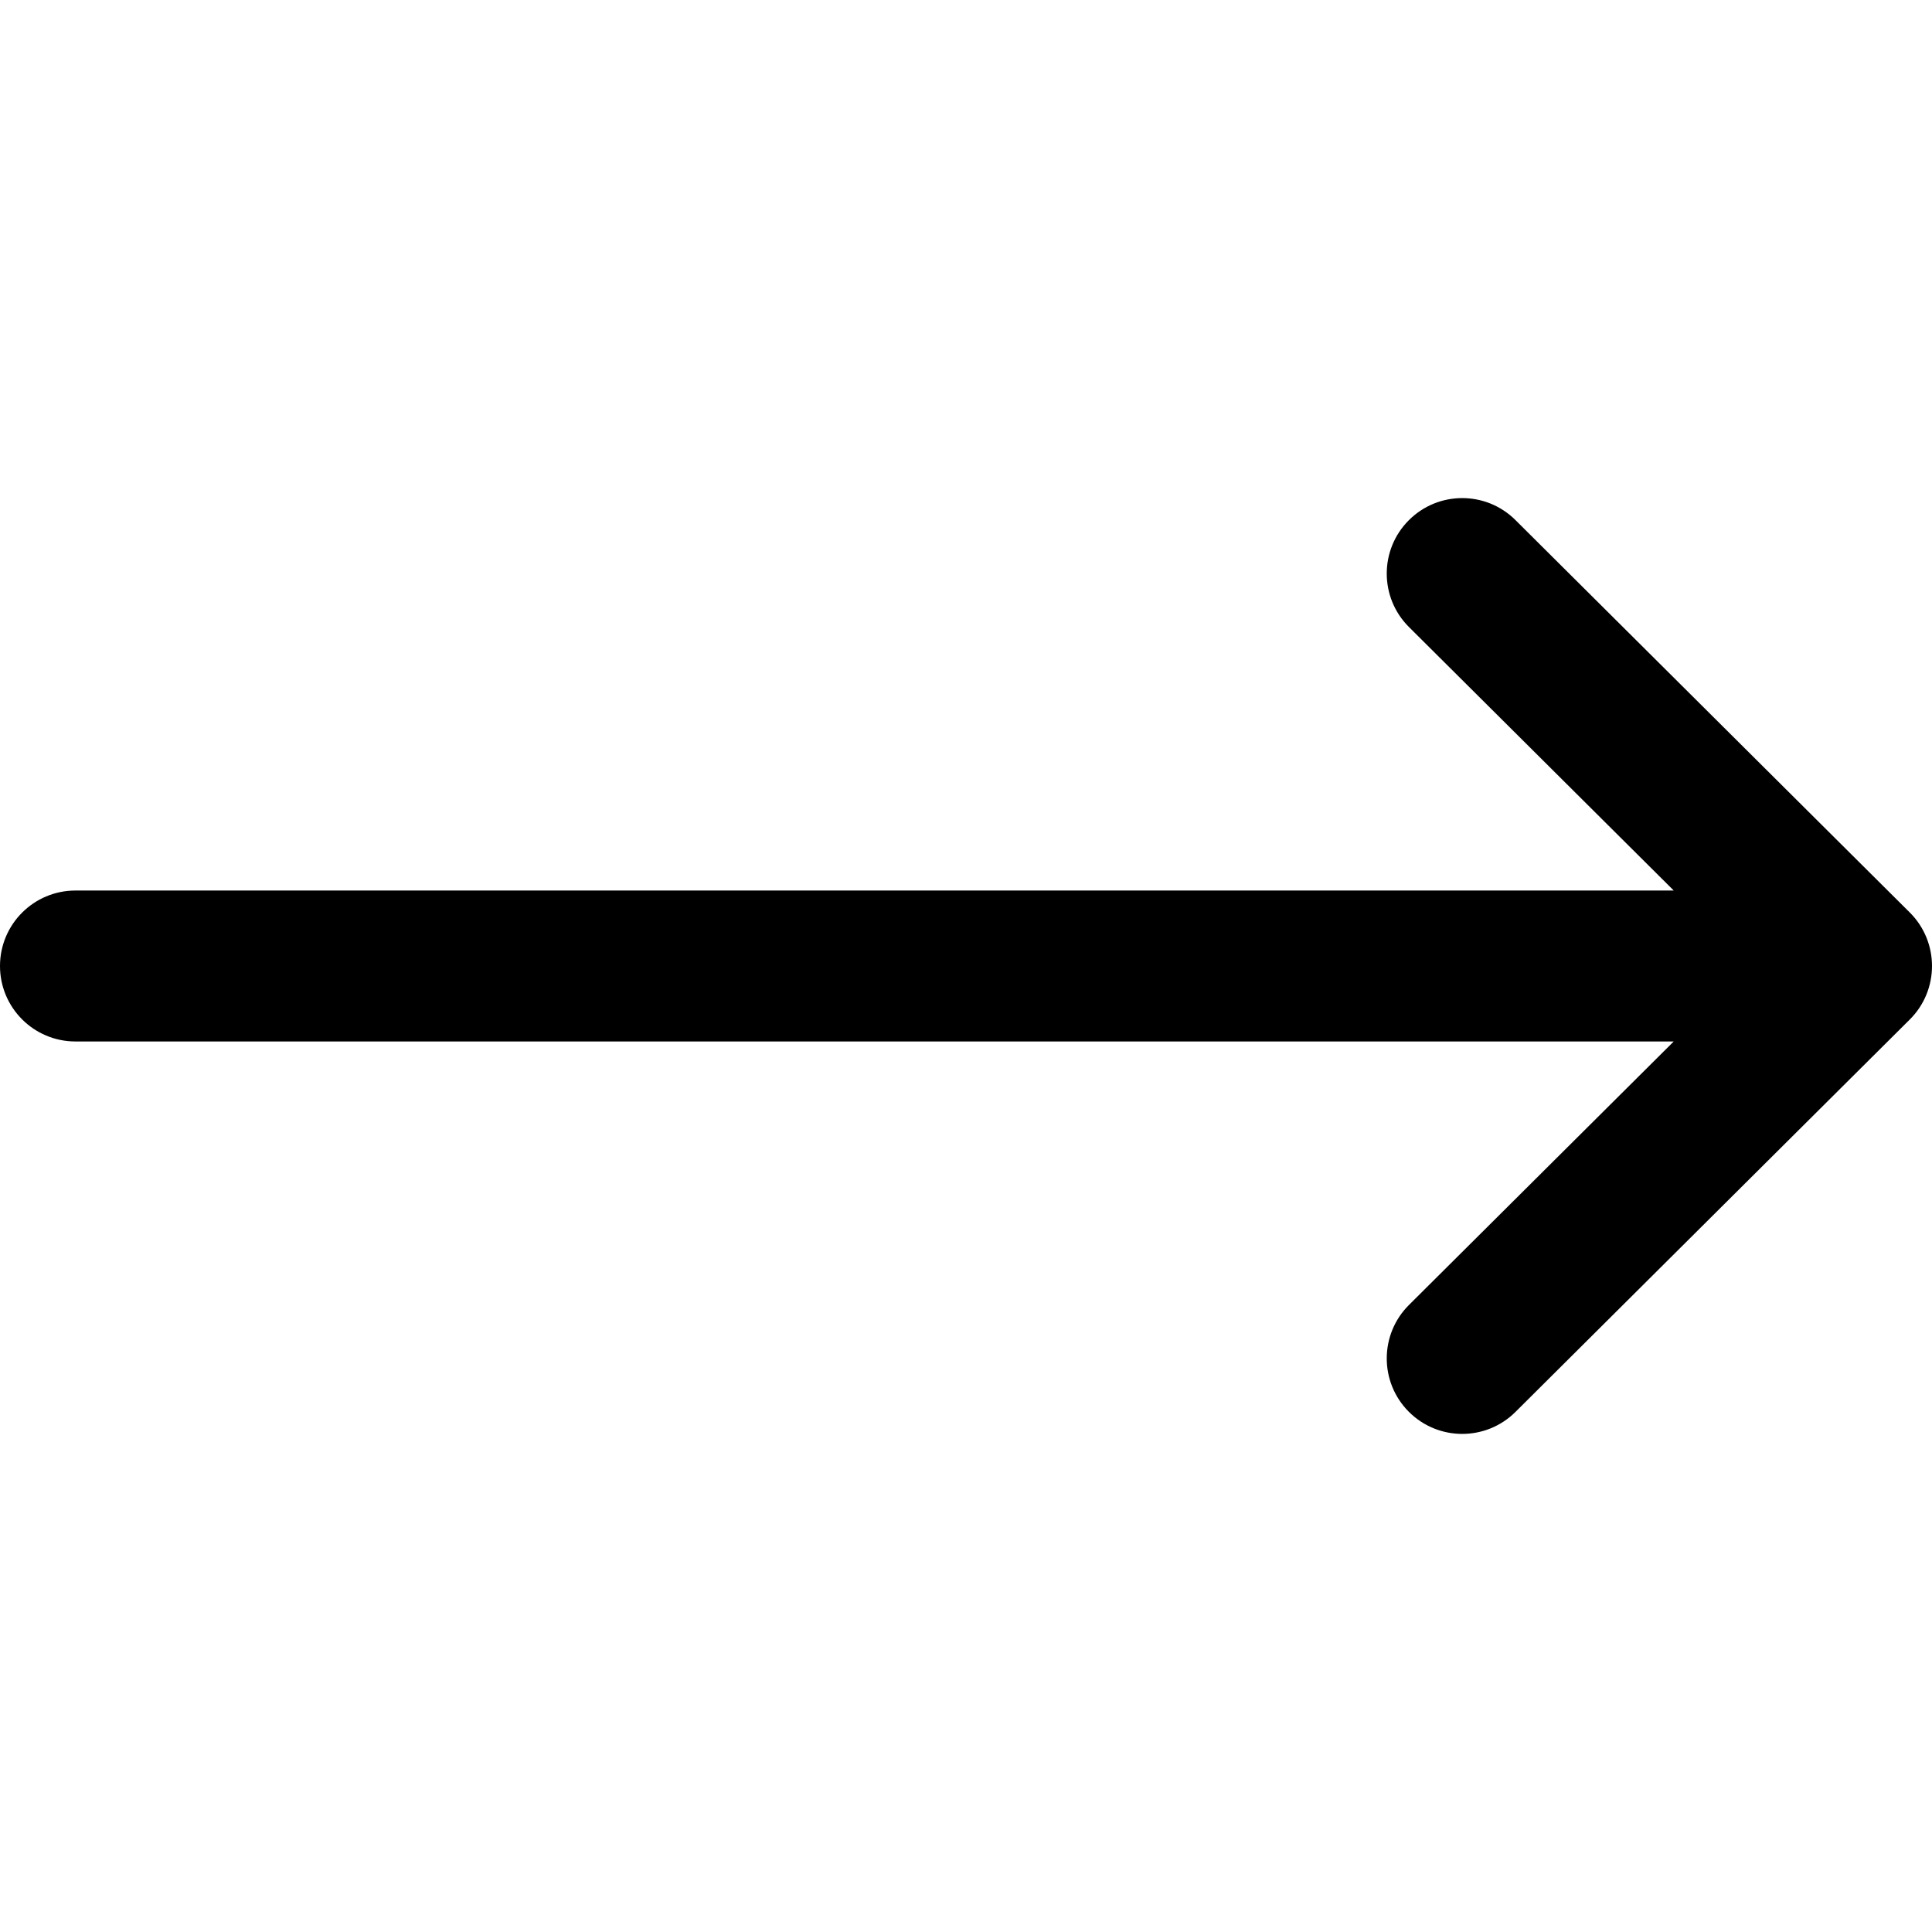
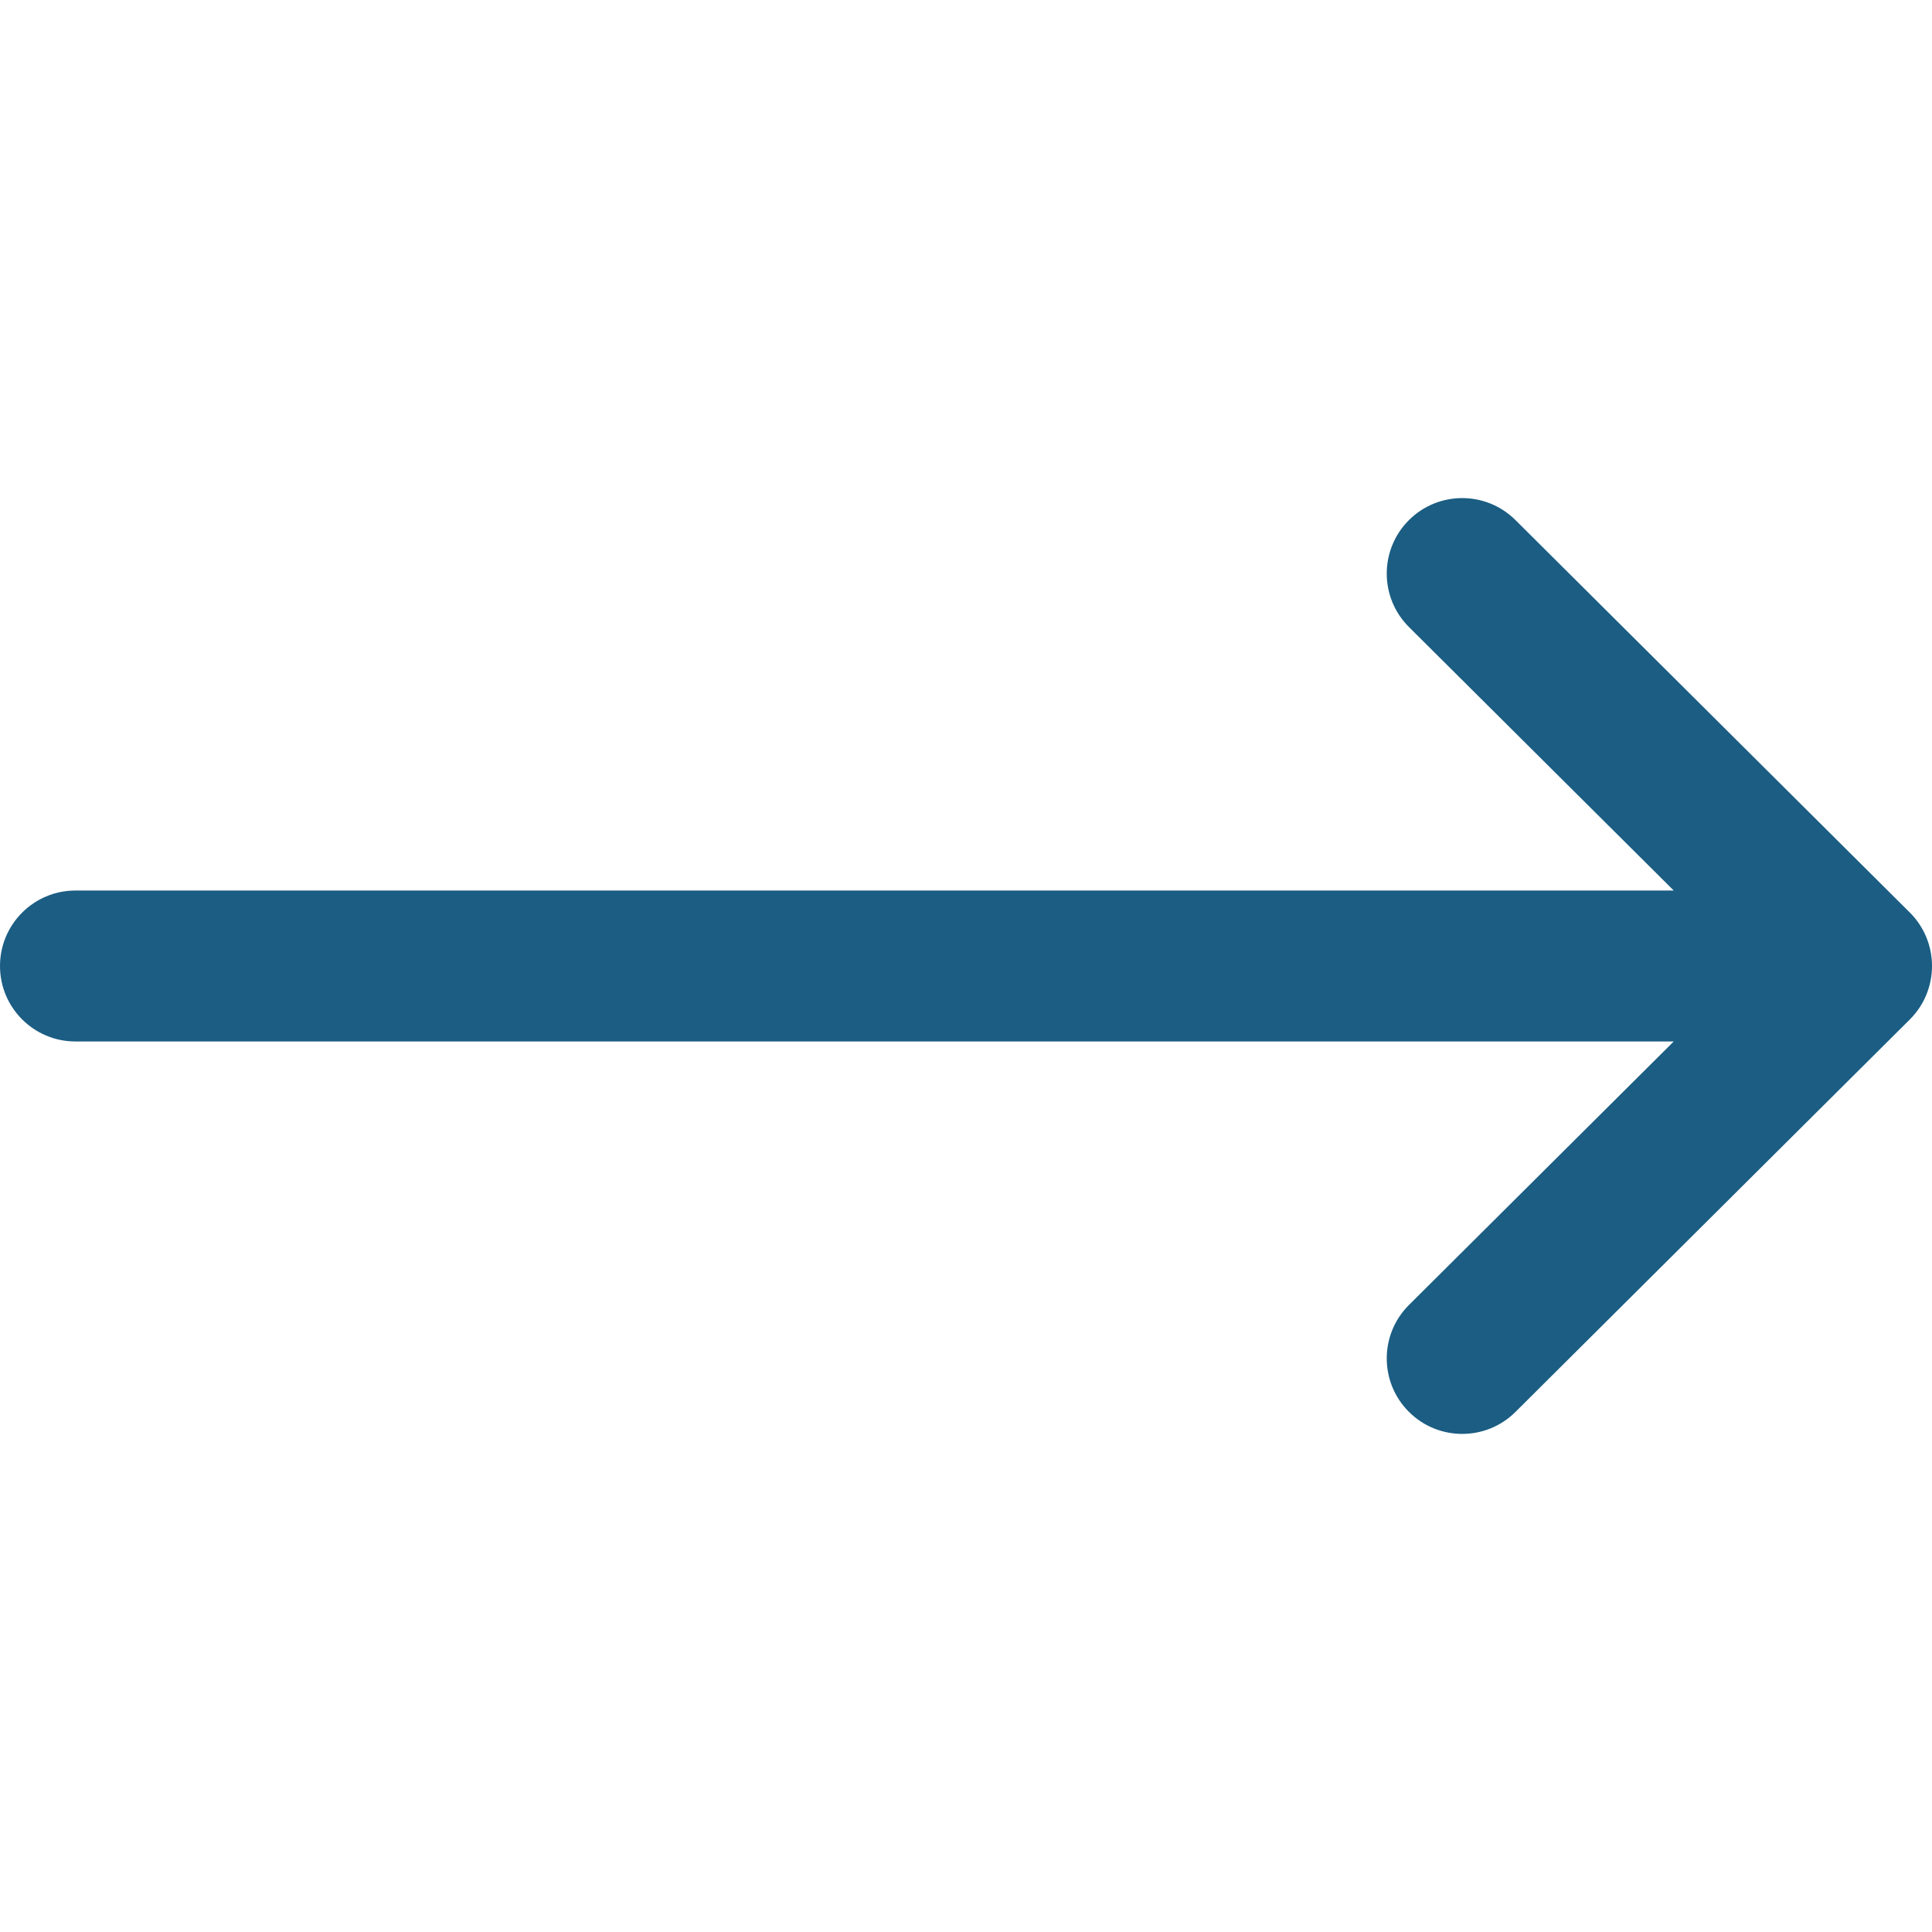
- <svg xmlns="http://www.w3.org/2000/svg" version="1.1" id="Capa_1" x="0px" y="0px" viewBox="0 0 512 512" style="enable-background:new 0 0 512 512;" xml:space="preserve">
+ <svg xmlns="http://www.w3.org/2000/svg" version="1.1" id="Capa_1" x="0px" y="0px" viewBox="0 0 512 512" style="enable-background:new 0 0 512 512;" xml:space="preserve" fill="hsl(202, 66%, 31%)" width="24px">
  <g>
    <g>
      <path d="M506.134,241.843c-0.006-0.006-0.011-0.013-0.018-0.019l-104.504-104c-7.829-7.791-20.492-7.762-28.285,0.068    c-7.792,7.829-7.762,20.492,0.067,28.284L443.558,236H20c-11.046,0-20,8.954-20,20c0,11.046,8.954,20,20,20h423.557    l-70.162,69.824c-7.829,7.792-7.859,20.455-0.067,28.284c7.793,7.831,20.457,7.858,28.285,0.068l104.504-104    c0.006-0.006,0.011-0.013,0.018-0.019C513.968,262.339,513.943,249.635,506.134,241.843z" />
    </g>
  </g>
-   <g>
- </g>
-   <g>
- </g>
-   <g>
- </g>
-   <g>
- </g>
-   <g>
- </g>
-   <g>
- </g>
-   <g>
- </g>
-   <g>
- </g>
-   <g>
- </g>
-   <g>
- </g>
-   <g>
- </g>
-   <g>
- </g>
-   <g>
- </g>
-   <g>
- </g>
-   <g>
- </g>
+   <g />
+   <g />
+   <g />
+   <g />
+   <g />
+   <g />
+   <g />
+   <g />
+   <g />
+   <g />
+   <g />
+   <g />
+   <g />
+   <g />
+   <g />
</svg>
